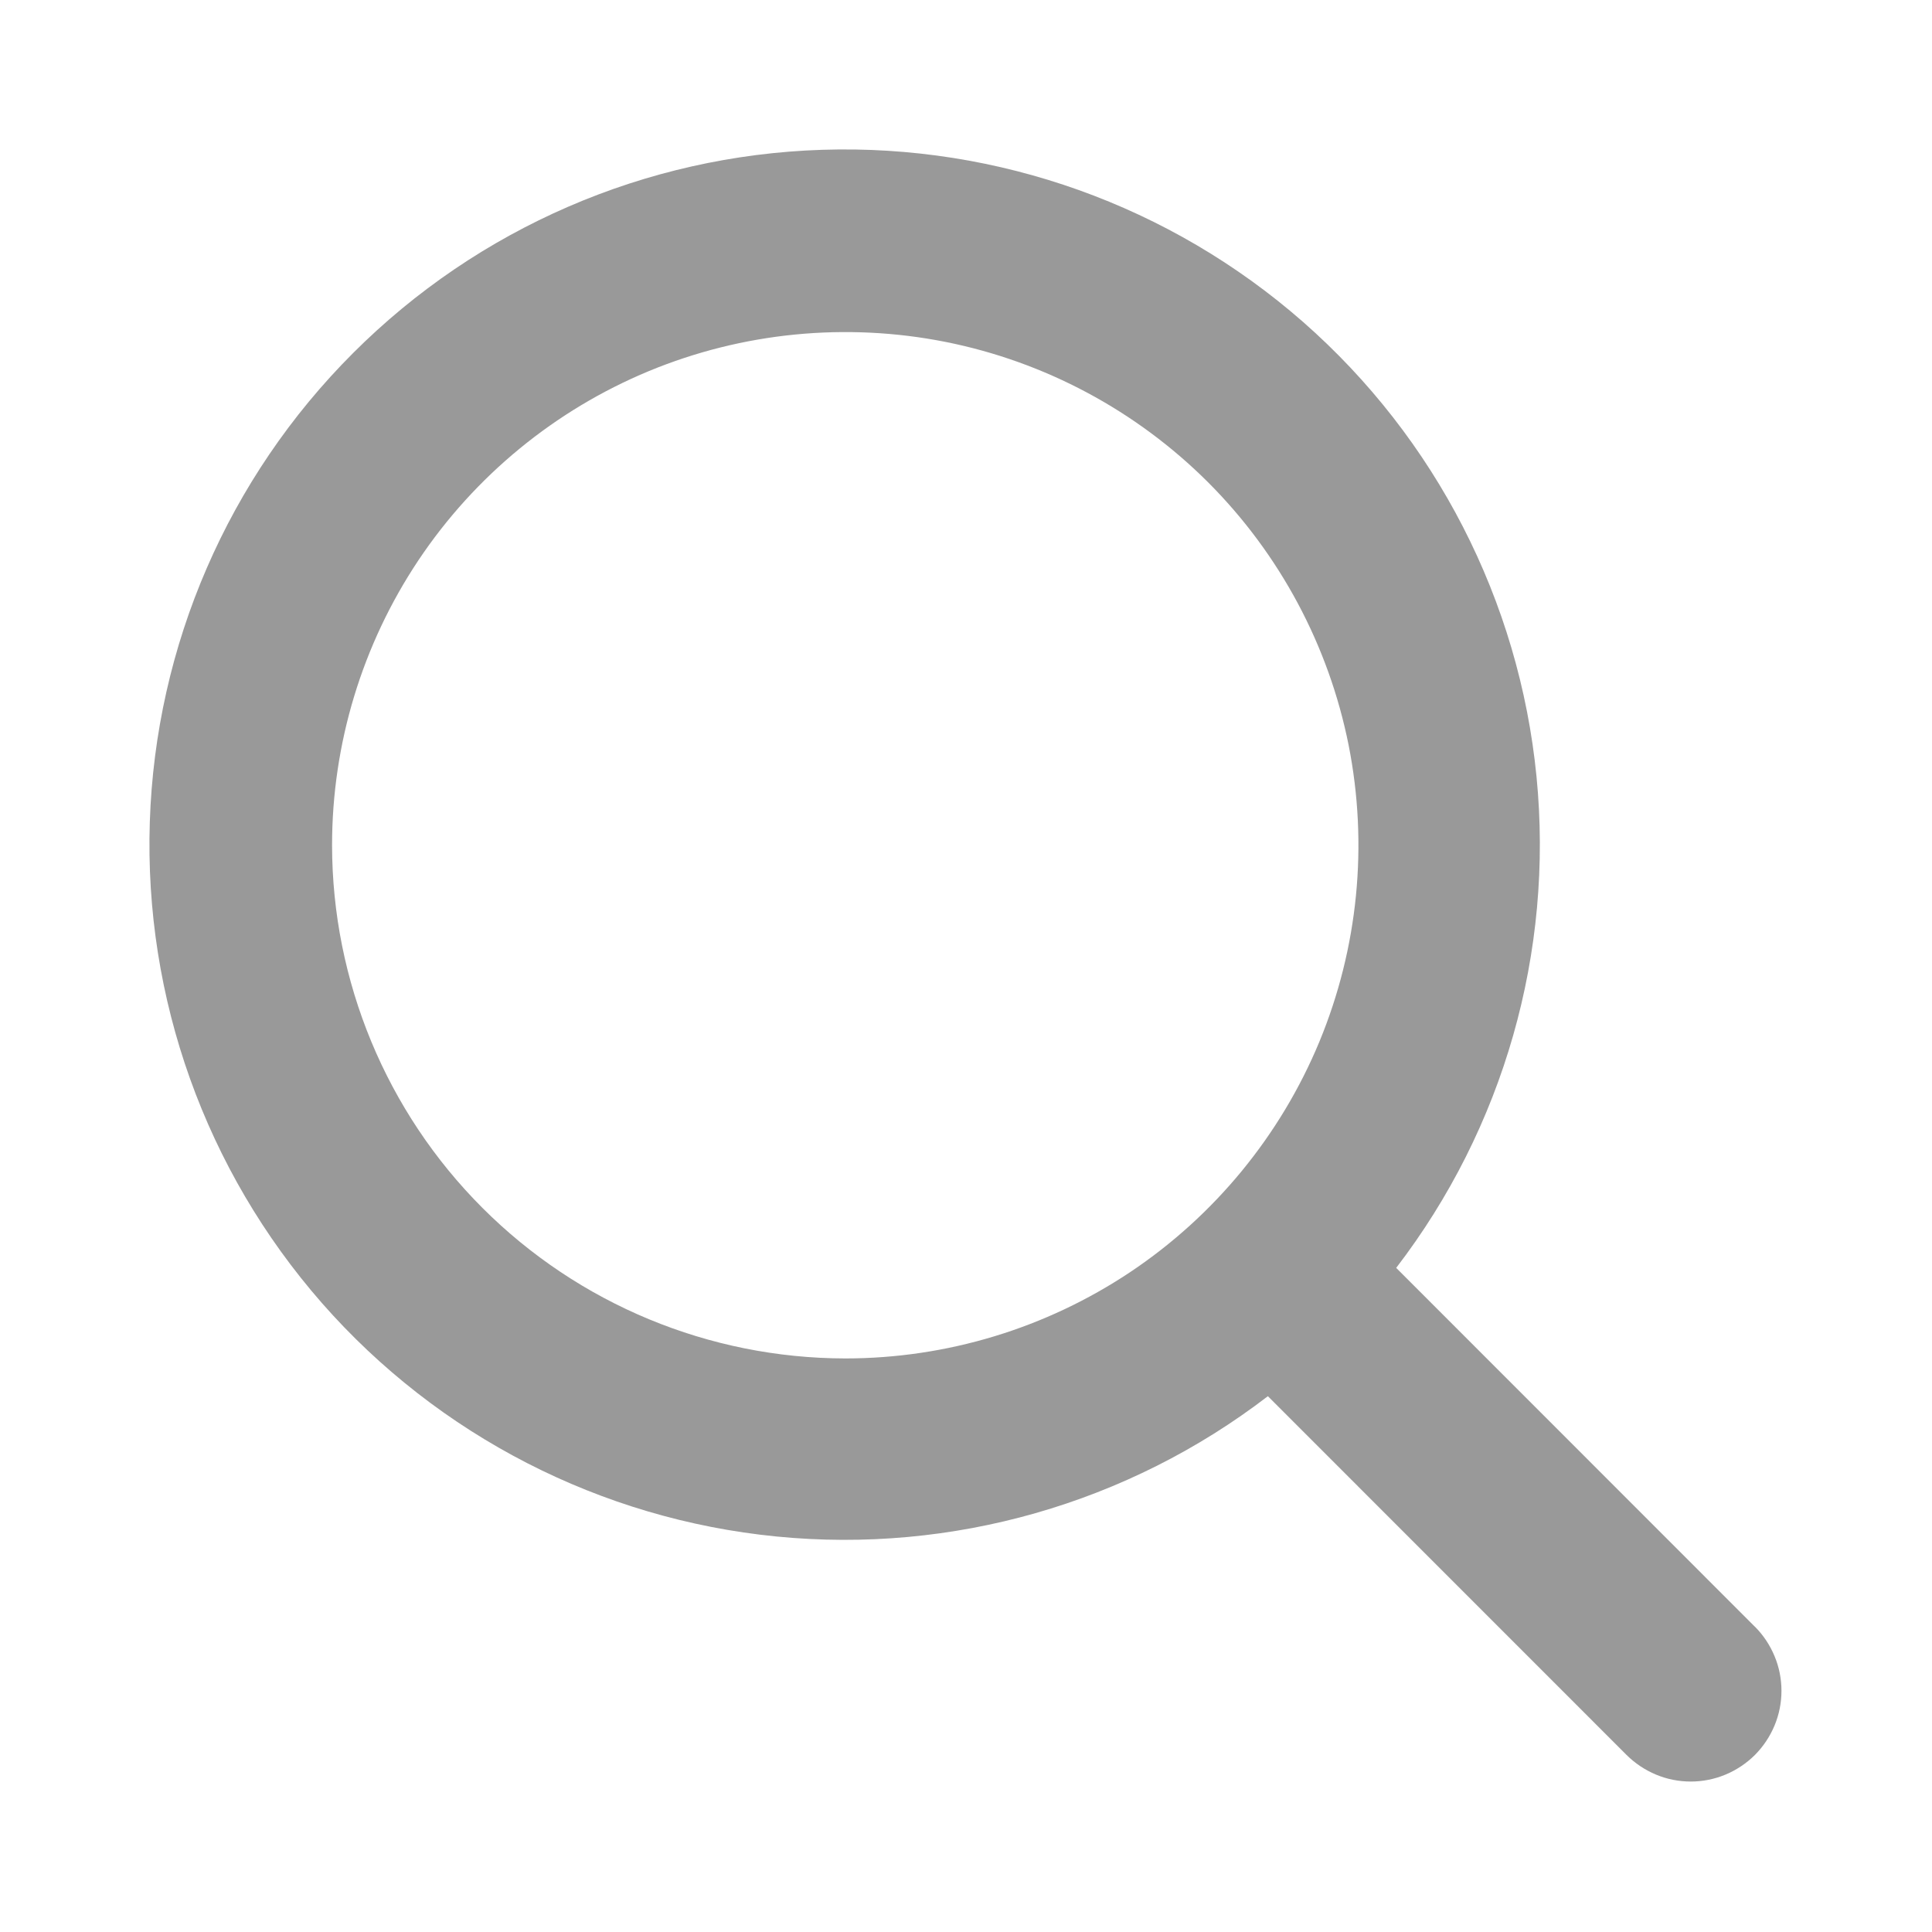
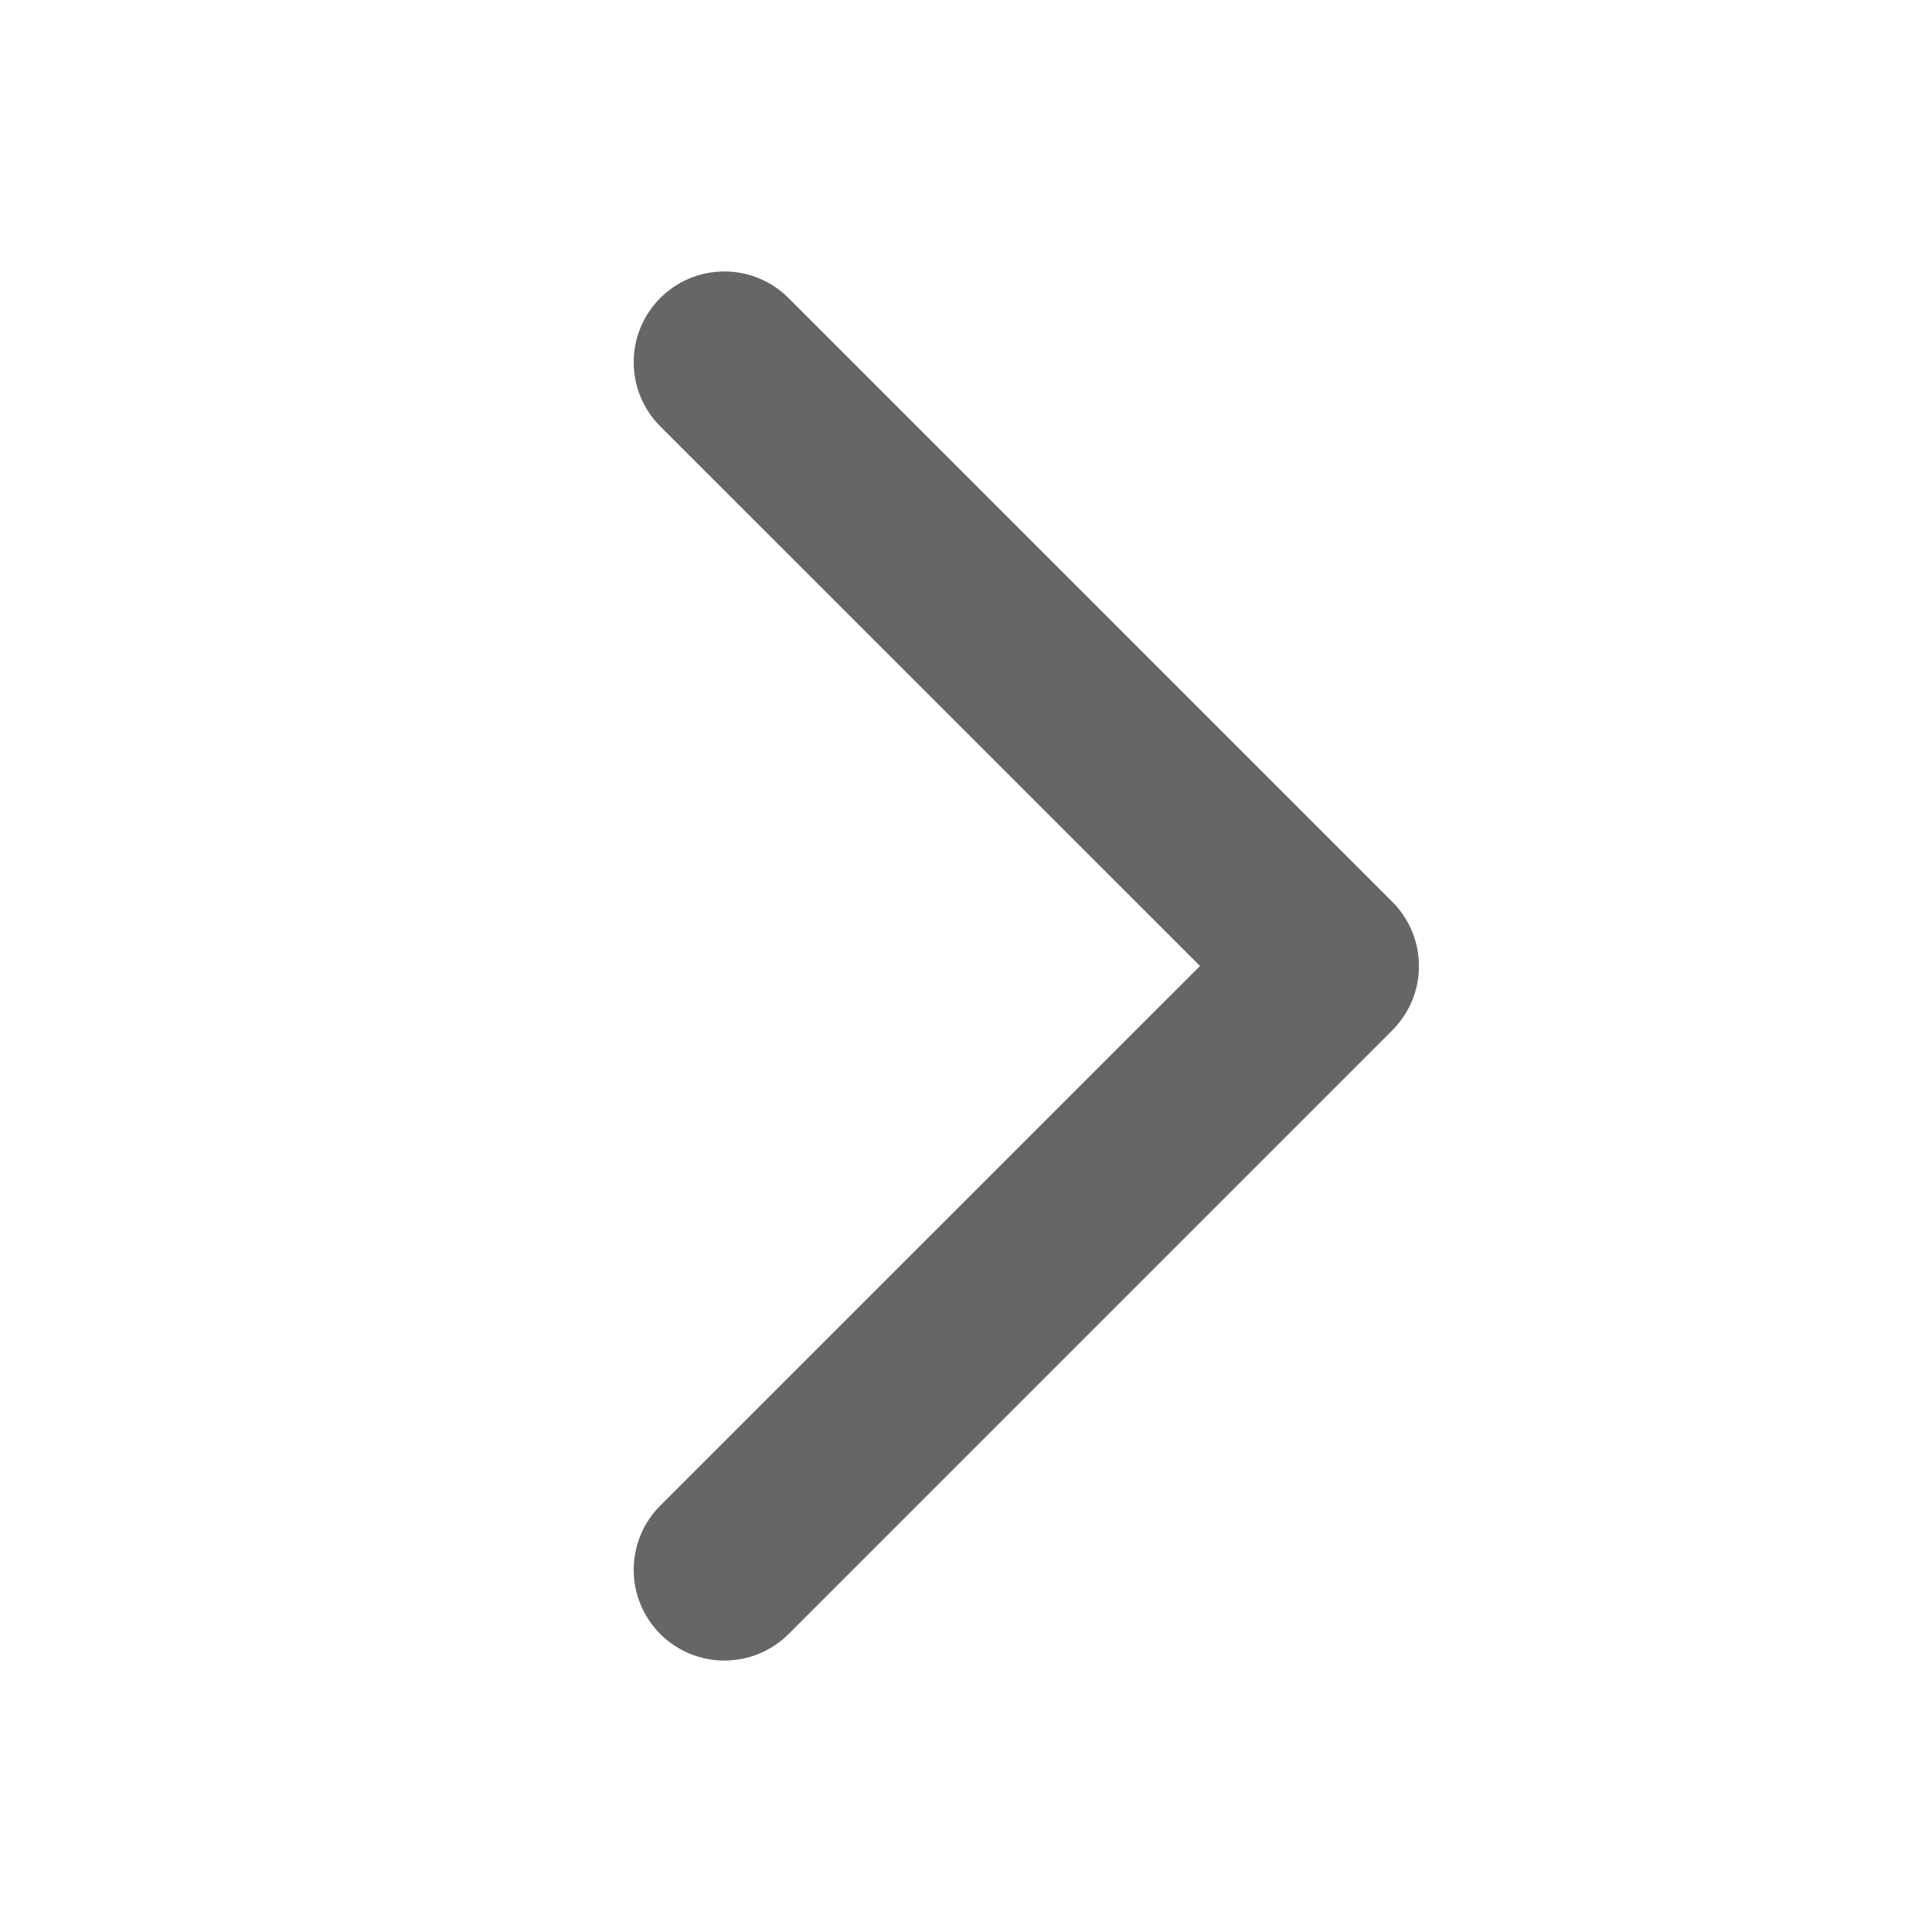
- <svg xmlns="http://www.w3.org/2000/svg" width="24" height="24" viewBox="0 0 24 24" fill="none">
-   <path d="M21.796 20.204L17.344 15.75C18.679 14.01 19.302 11.828 19.087 9.646C18.872 7.464 17.835 5.445 16.187 3.999C14.538 2.554 12.401 1.789 10.21 1.861C8.018 1.932 5.936 2.835 4.386 4.386C2.835 5.936 1.932 8.018 1.861 10.21C1.789 12.401 2.554 14.538 3.999 16.187C5.445 17.835 7.464 18.872 9.646 19.087C11.828 19.302 14.01 18.679 15.75 17.344L20.206 21.801C20.311 21.905 20.435 21.988 20.572 22.045C20.708 22.102 20.855 22.131 21.003 22.131C21.151 22.131 21.297 22.102 21.434 22.045C21.571 21.988 21.695 21.905 21.8 21.801C21.904 21.696 21.987 21.572 22.044 21.435C22.101 21.298 22.13 21.152 22.13 21.004C22.13 20.856 22.101 20.709 22.044 20.573C21.987 20.436 21.904 20.311 21.8 20.207L21.796 20.204ZM4.125 10.5C4.125 9.239 4.499 8.007 5.199 6.958C5.9 5.91 6.896 5.093 8.06 4.61C9.225 4.128 10.507 4.002 11.744 4.247C12.98 4.493 14.116 5.101 15.008 5.992C15.899 6.884 16.506 8.02 16.753 9.256C16.998 10.493 16.872 11.775 16.39 12.94C15.907 14.104 15.09 15.1 14.042 15.801C12.993 16.501 11.761 16.875 10.5 16.875C8.81 16.873 7.189 16.201 5.994 15.006C4.799 13.811 4.127 12.19 4.125 10.5Z" fill="black" fill-opacity="0.4" />
+ <svg xmlns="http://www.w3.org/2000/svg" width="16" height="16" viewBox="0 0 16 16" fill="none">
+   <path d="M6.531 2.469L11.531 7.469C11.601 7.539 11.656 7.622 11.694 7.713C11.732 7.804 11.751 7.902 11.751 8.001C11.751 8.099 11.732 8.197 11.694 8.288C11.656 8.379 11.601 8.462 11.531 8.532L6.531 13.532C6.39 13.673 6.199 13.752 5.999 13.752C5.8 13.752 5.609 13.673 5.468 13.532C5.327 13.391 5.248 13.2 5.248 13.001C5.248 12.801 5.327 12.61 5.468 12.469L9.938 8L5.468 3.531C5.327 3.39 5.248 3.199 5.248 2.999C5.248 2.8 5.327 2.609 5.468 2.468C5.609 2.327 5.8 2.248 5.999 2.248C6.198 2.248 6.389 2.327 6.53 2.468L6.531 2.469Z" fill="black" fill-opacity="0.6" />
</svg>
